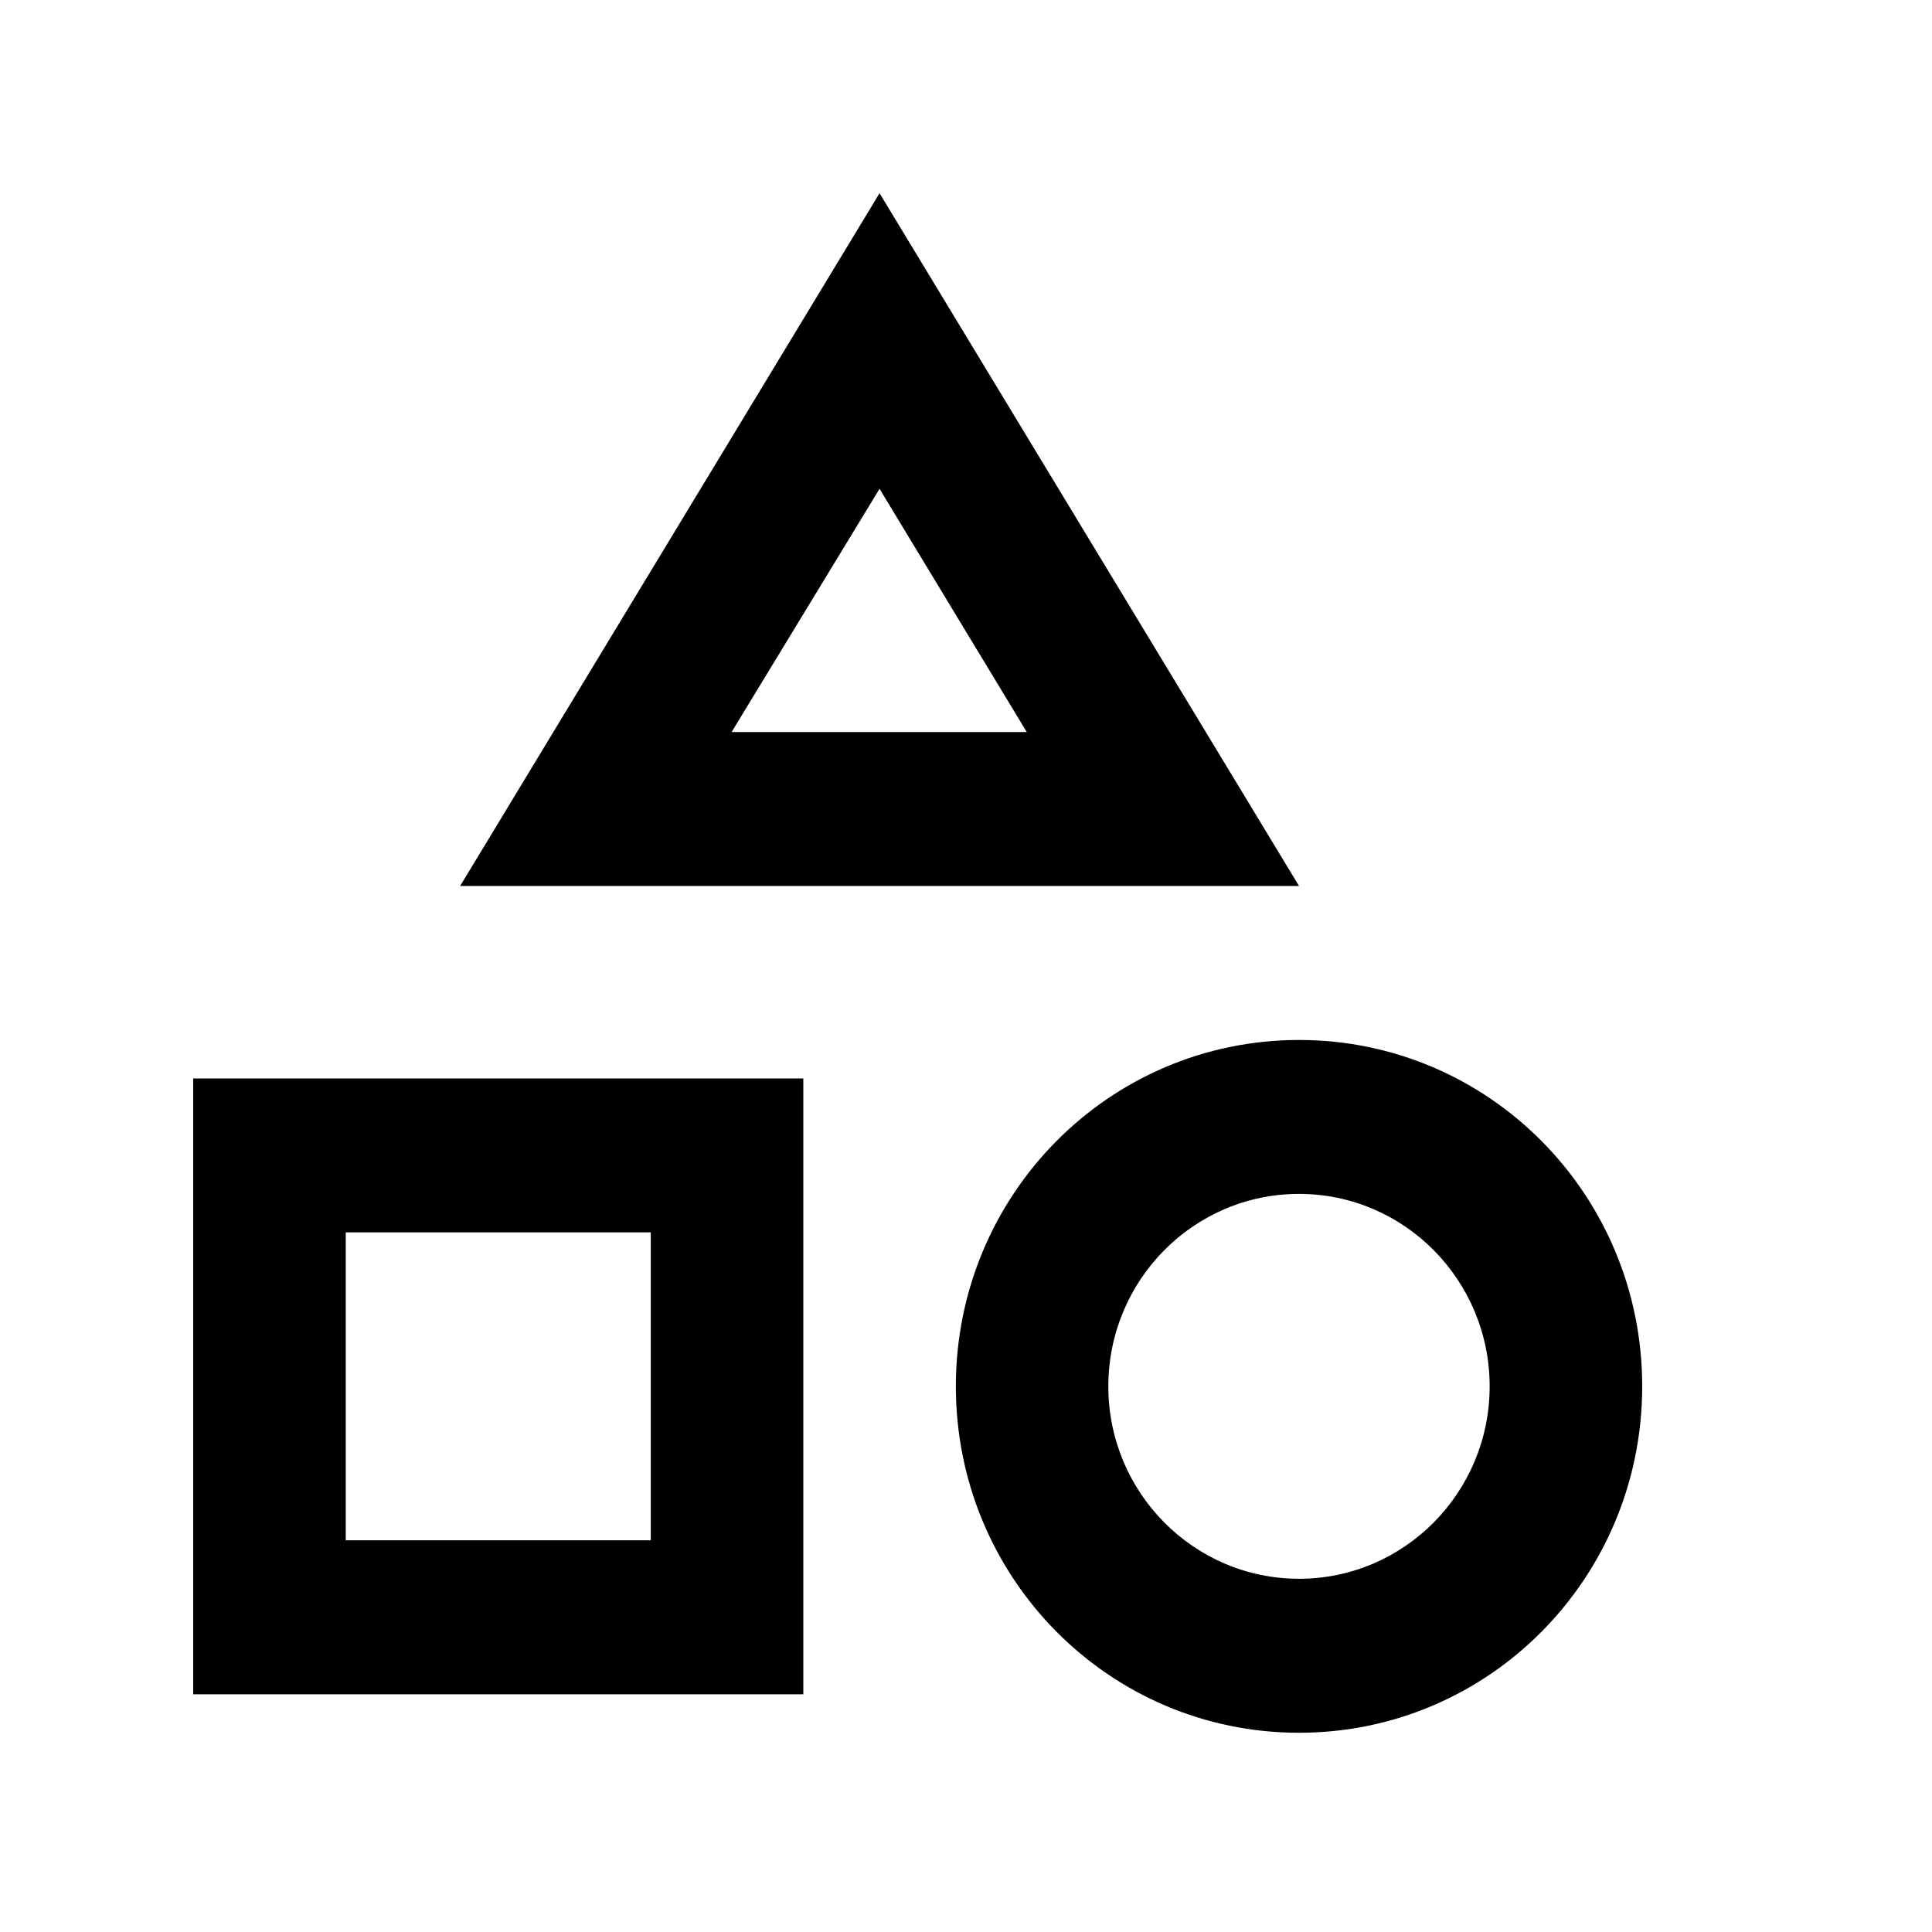
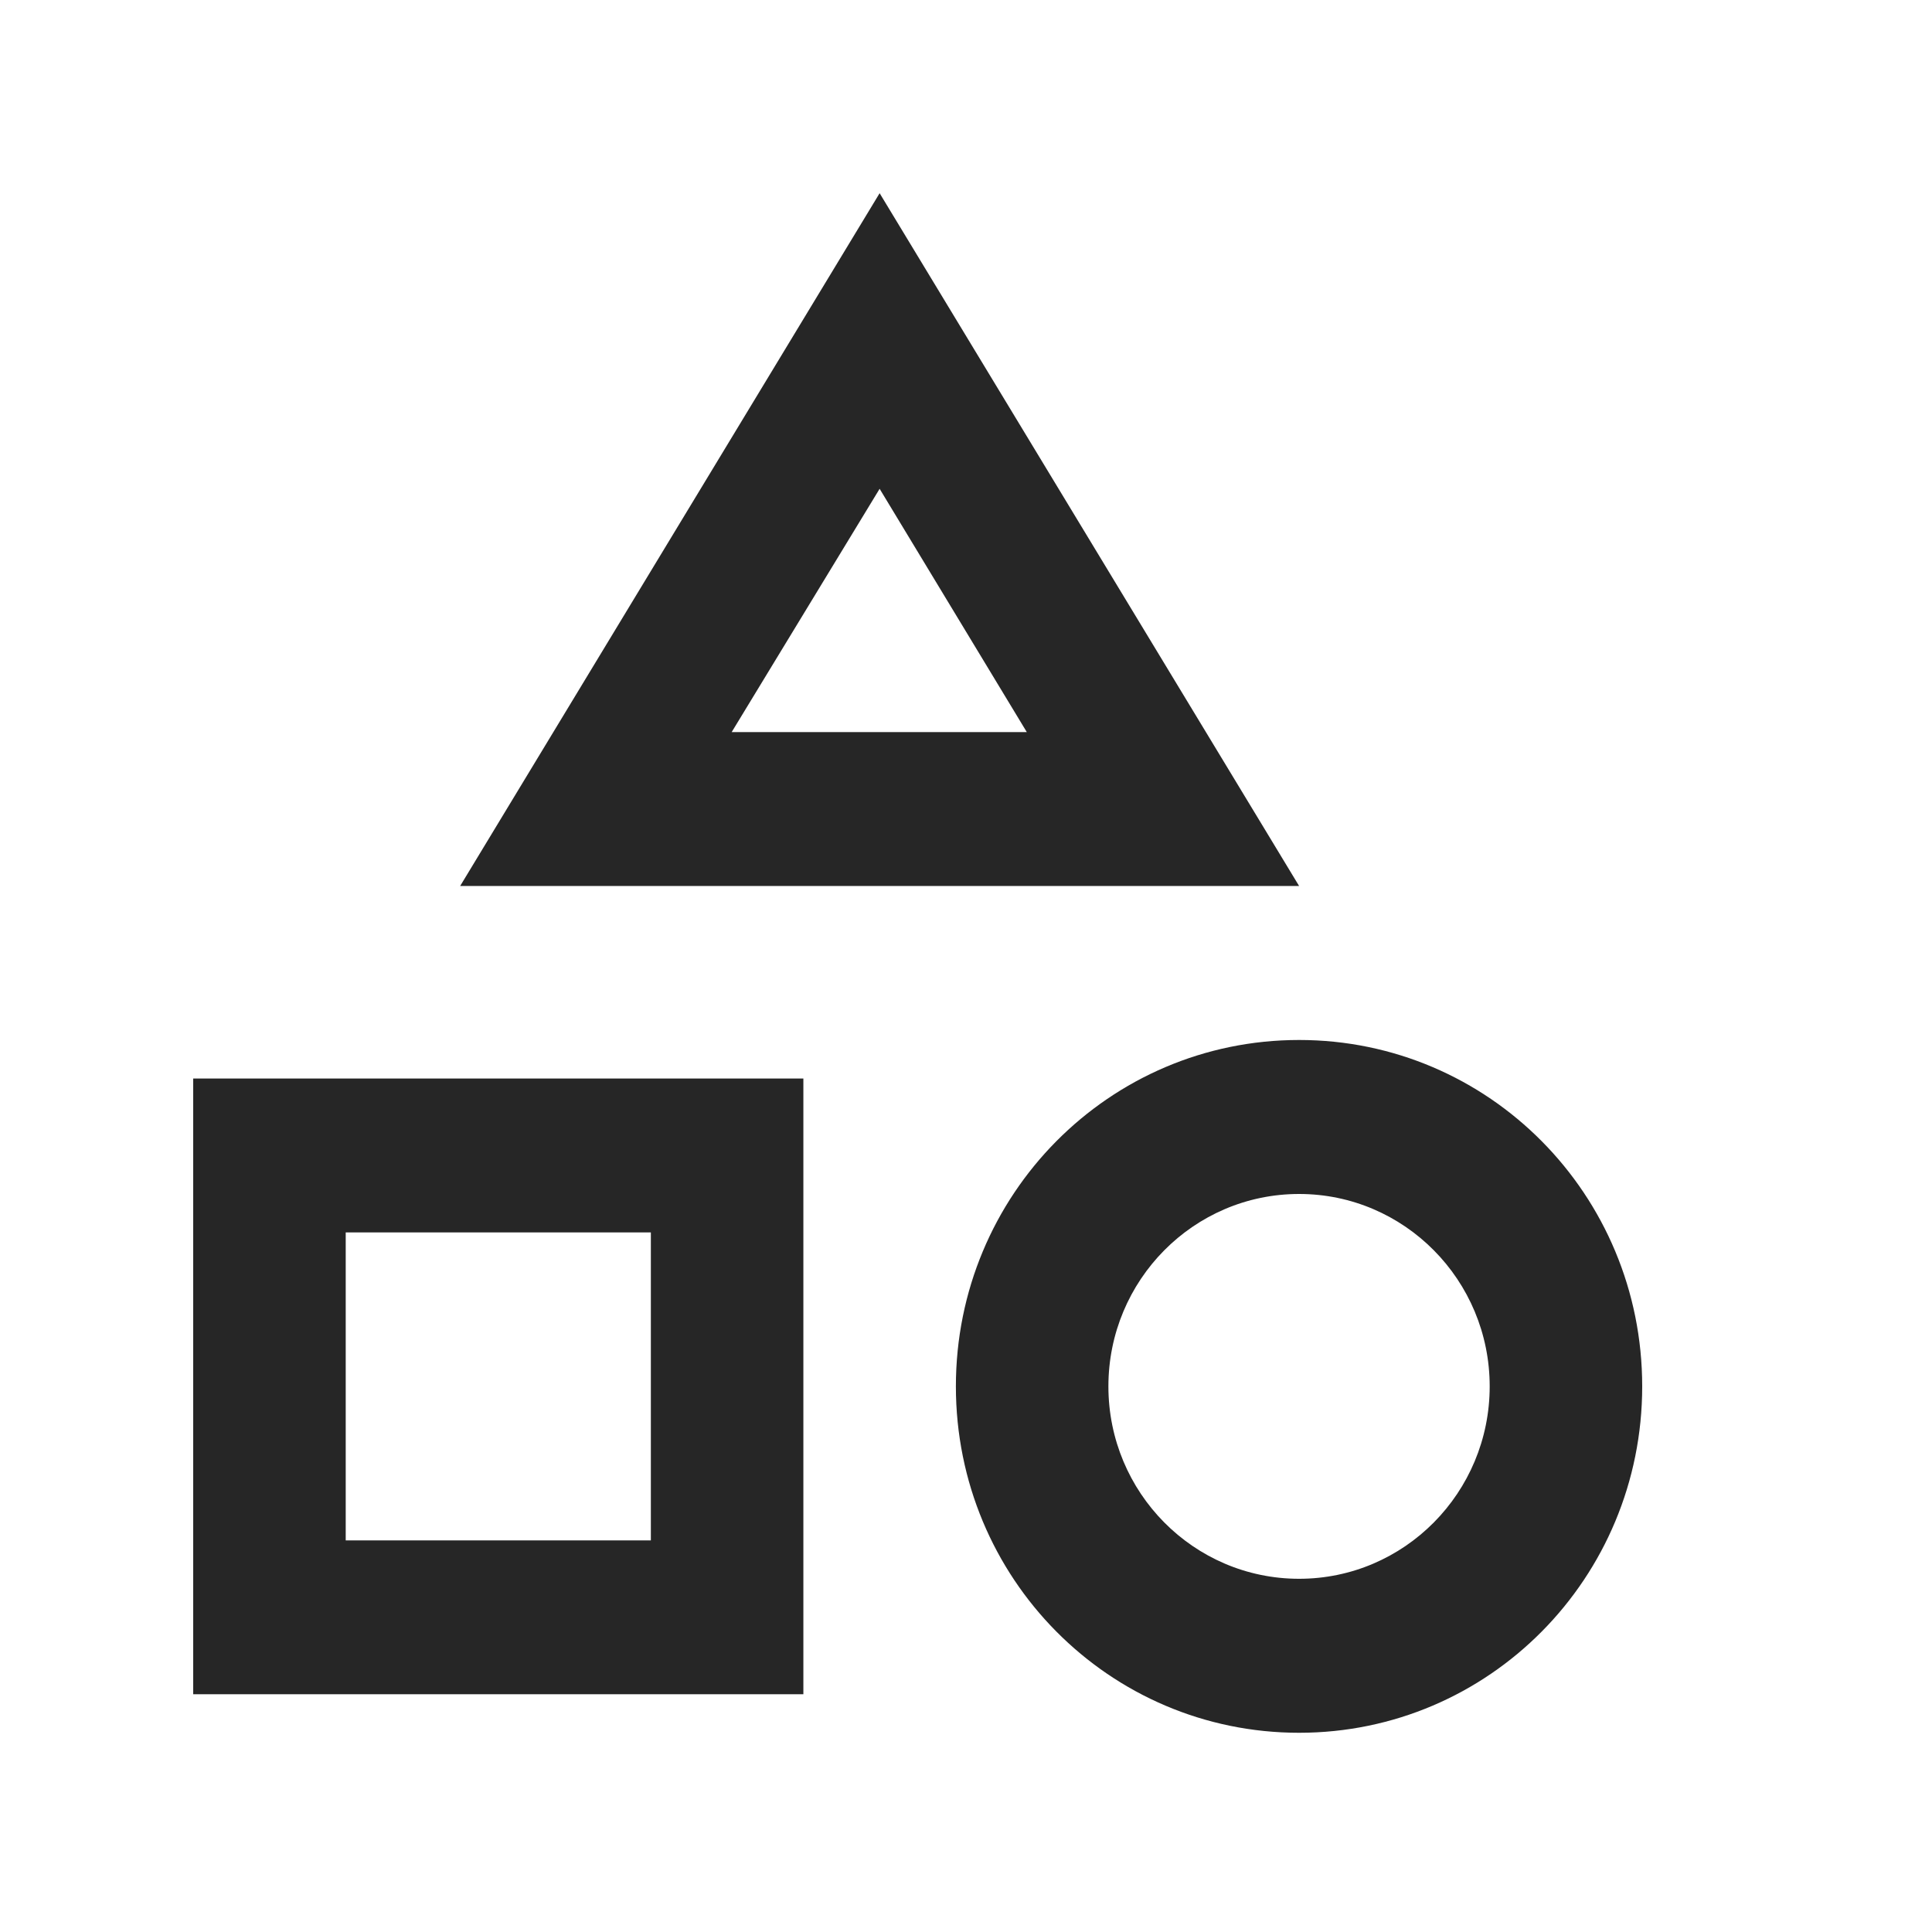
- <svg xmlns="http://www.w3.org/2000/svg" width="24" height="24" viewBox="0 0 24 24" fill="none">
-   <path d="M10.926 2.4L5.716 11.006H16.137L10.926 2.4ZM10.926 6.072L12.755 9.094H9.088L10.926 6.072ZM16.137 12.919C13.778 12.919 11.874 14.841 11.874 17.222C11.874 19.603 13.778 21.525 16.137 21.525C18.496 21.525 20.4 19.603 20.4 17.222C20.4 14.841 18.496 12.919 16.137 12.919ZM16.137 19.612C14.829 19.612 13.768 18.541 13.768 17.222C13.768 15.902 14.829 14.831 16.137 14.831C17.444 14.831 18.505 15.902 18.505 17.222C18.505 18.541 17.444 19.612 16.137 19.612ZM2.4 21.047H9.979V13.397H2.4V21.047ZM4.295 15.309H8.084V19.134H4.295V15.309Z" fill="currentColor" />
+ <svg xmlns="http://www.w3.org/2000/svg" width="17" height="17" viewBox="0 0 17 17" fill="none">
+   <path d="M7.74 1.7L4.049 7.796H11.431L7.74 1.7ZM7.74 4.301L9.035 6.442H6.438L7.74 4.301ZM11.431 9.151C9.76 9.151 8.411 10.512 8.411 12.199C8.411 13.886 9.76 15.247 11.431 15.247C13.101 15.247 14.45 13.886 14.45 12.199C14.45 10.512 13.101 9.151 11.431 9.151ZM11.431 13.892C10.504 13.892 9.753 13.134 9.753 12.199C9.753 11.264 10.504 10.506 11.431 10.506C12.357 10.506 13.108 11.264 13.108 12.199C13.108 13.134 12.357 13.892 11.431 13.892ZM1.7 14.908H7.069V9.49H1.7V14.908ZM3.042 10.844H5.727V13.554H3.042V10.844Z" fill="currentColor" fill-opacity="0.85" />
</svg>
